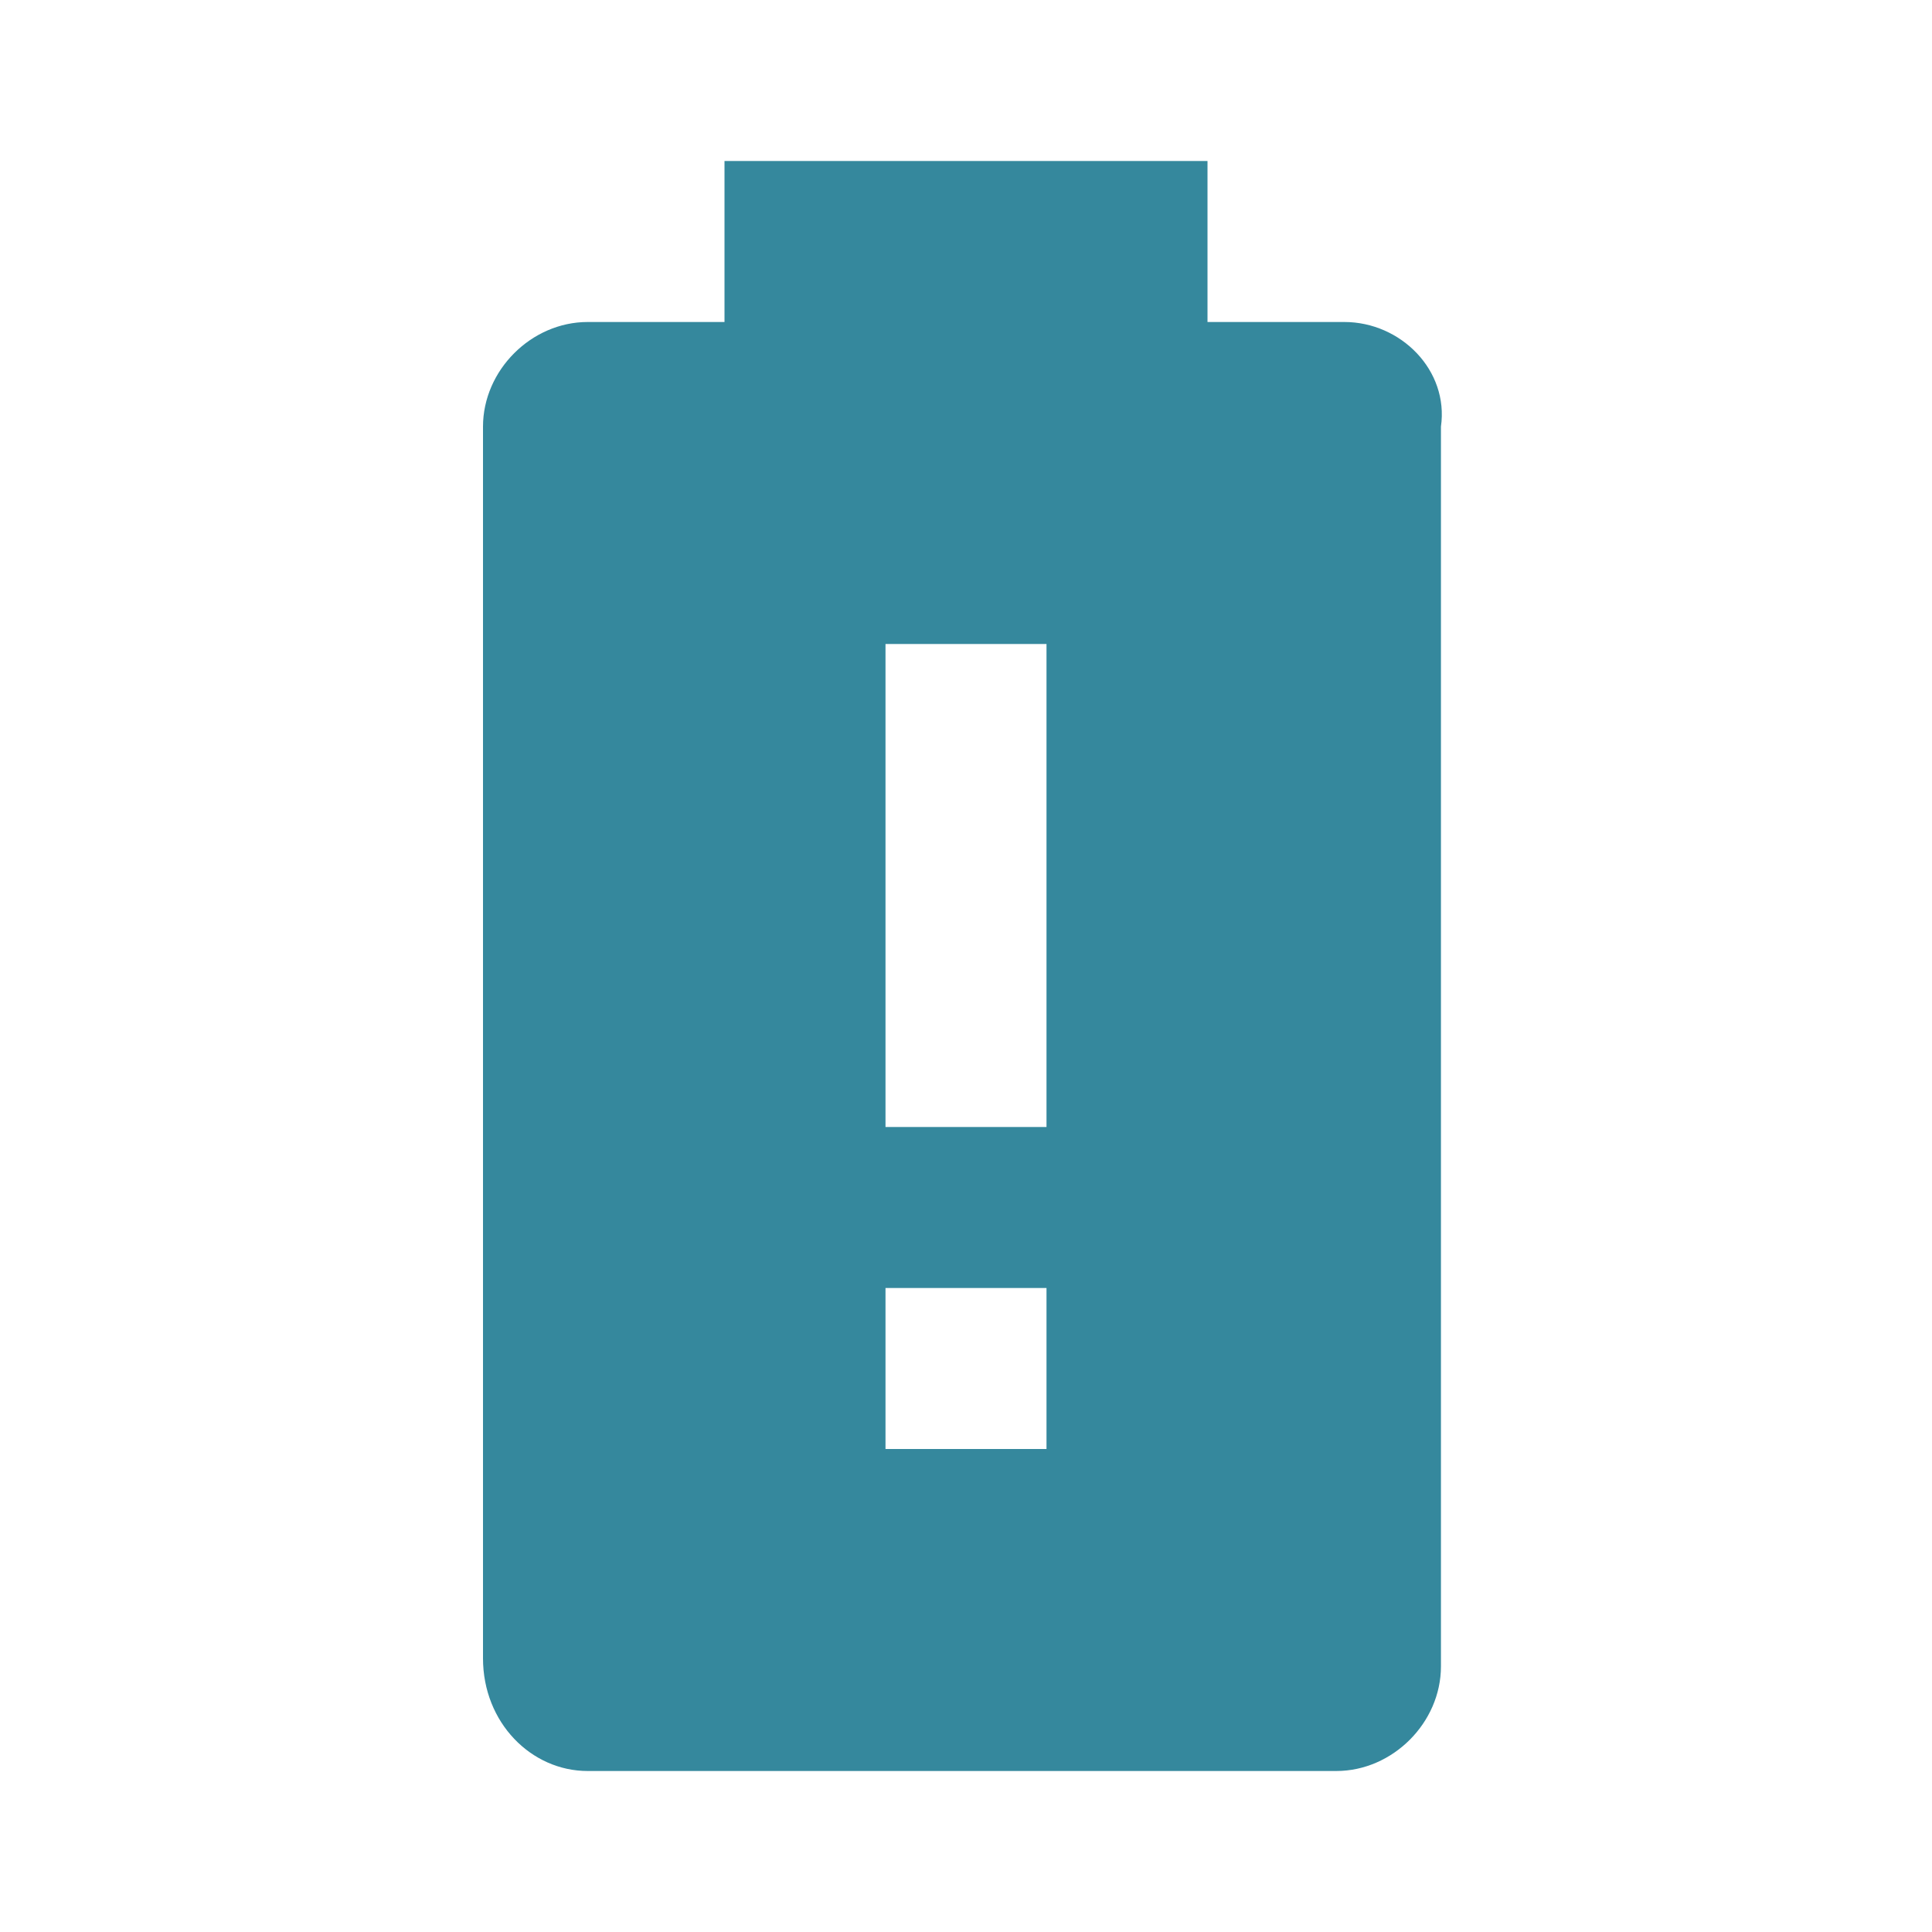
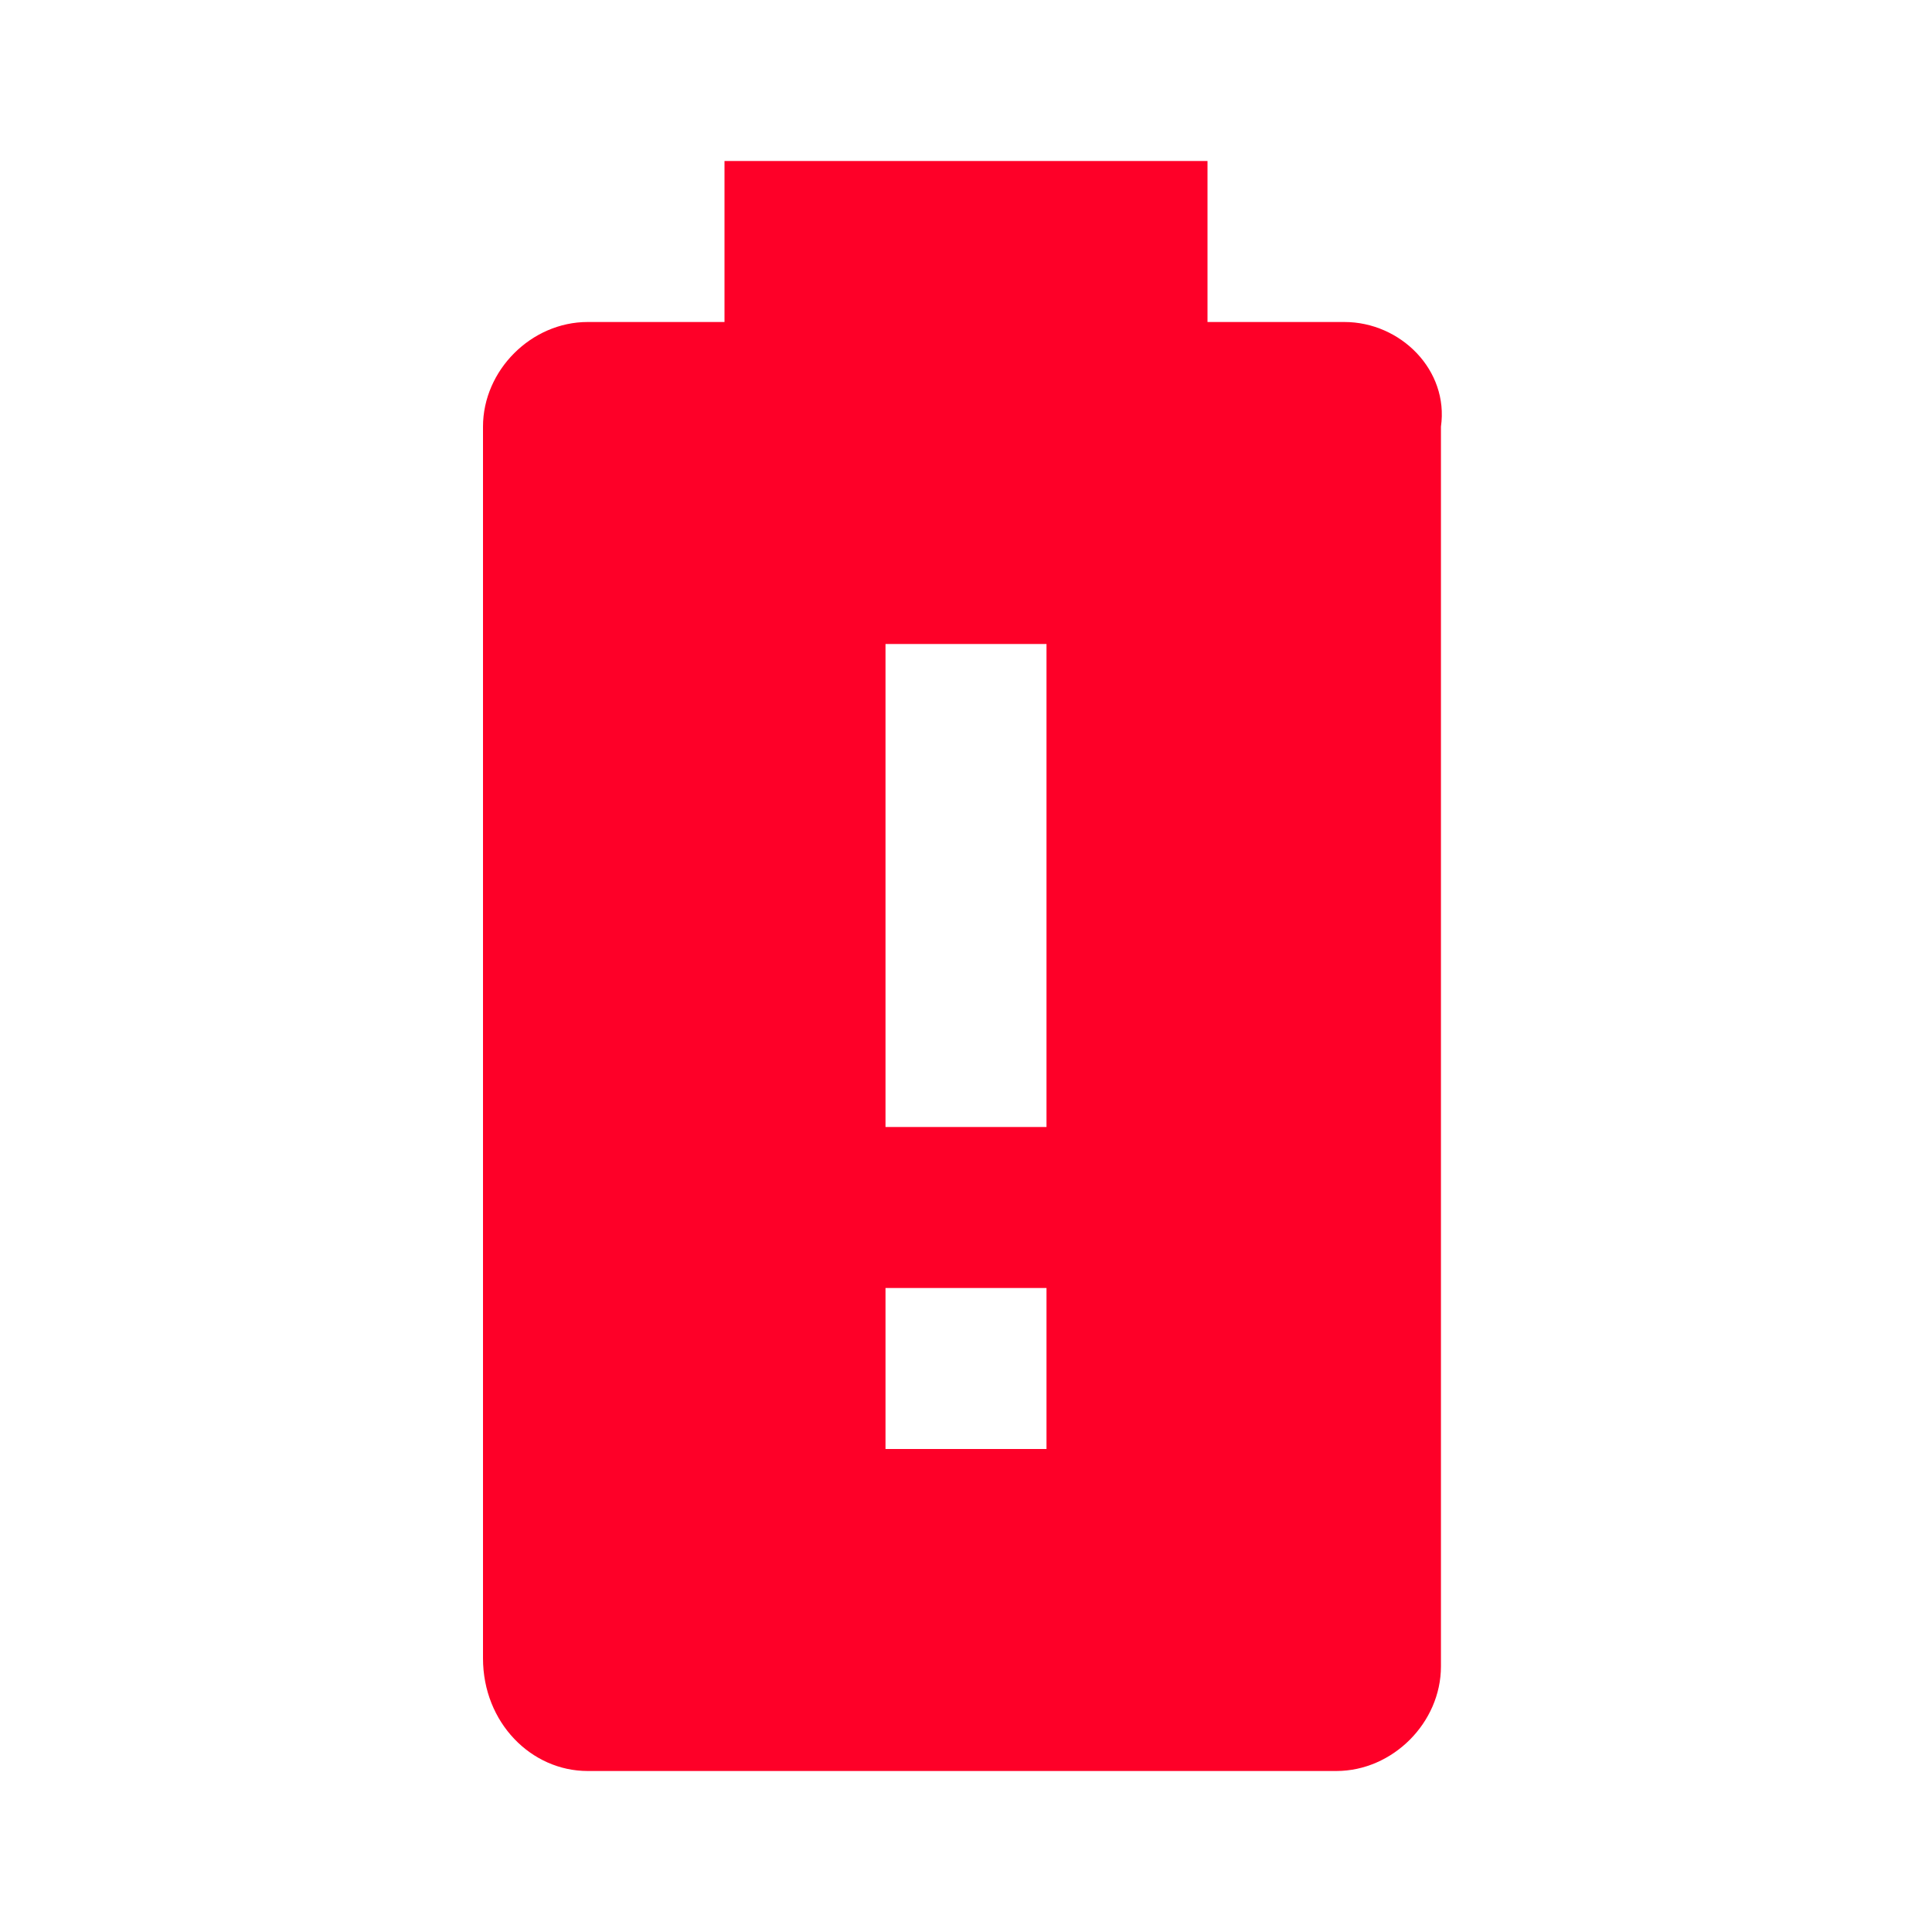
<svg xmlns="http://www.w3.org/2000/svg" viewBox="0 0 24 24">
-   <path d="M13 14H11V8H13M13 18H11V16H13M16.7 4H15V2H9V4H7.3C6.6 4 6 4.6 6 5.3V20.6C6 21.4 6.6 22 7.3 22H16.6C17.3 22 17.9 21.4 17.9 20.7V5.3C18 4.6 17.4 4 16.7 4Z" fill="#35889D" />
+   <path d="M13 14H11V8H13M13 18H11V16H13M16.7 4H15V2H9V4H7.3C6.6 4 6 4.6 6 5.3V20.6C6 21.4 6.6 22 7.3 22H16.6C17.3 22 17.9 21.4 17.9 20.7V5.3C18 4.6 17.4 4 16.7 4Z" fill="#FE0028" />
</svg>
